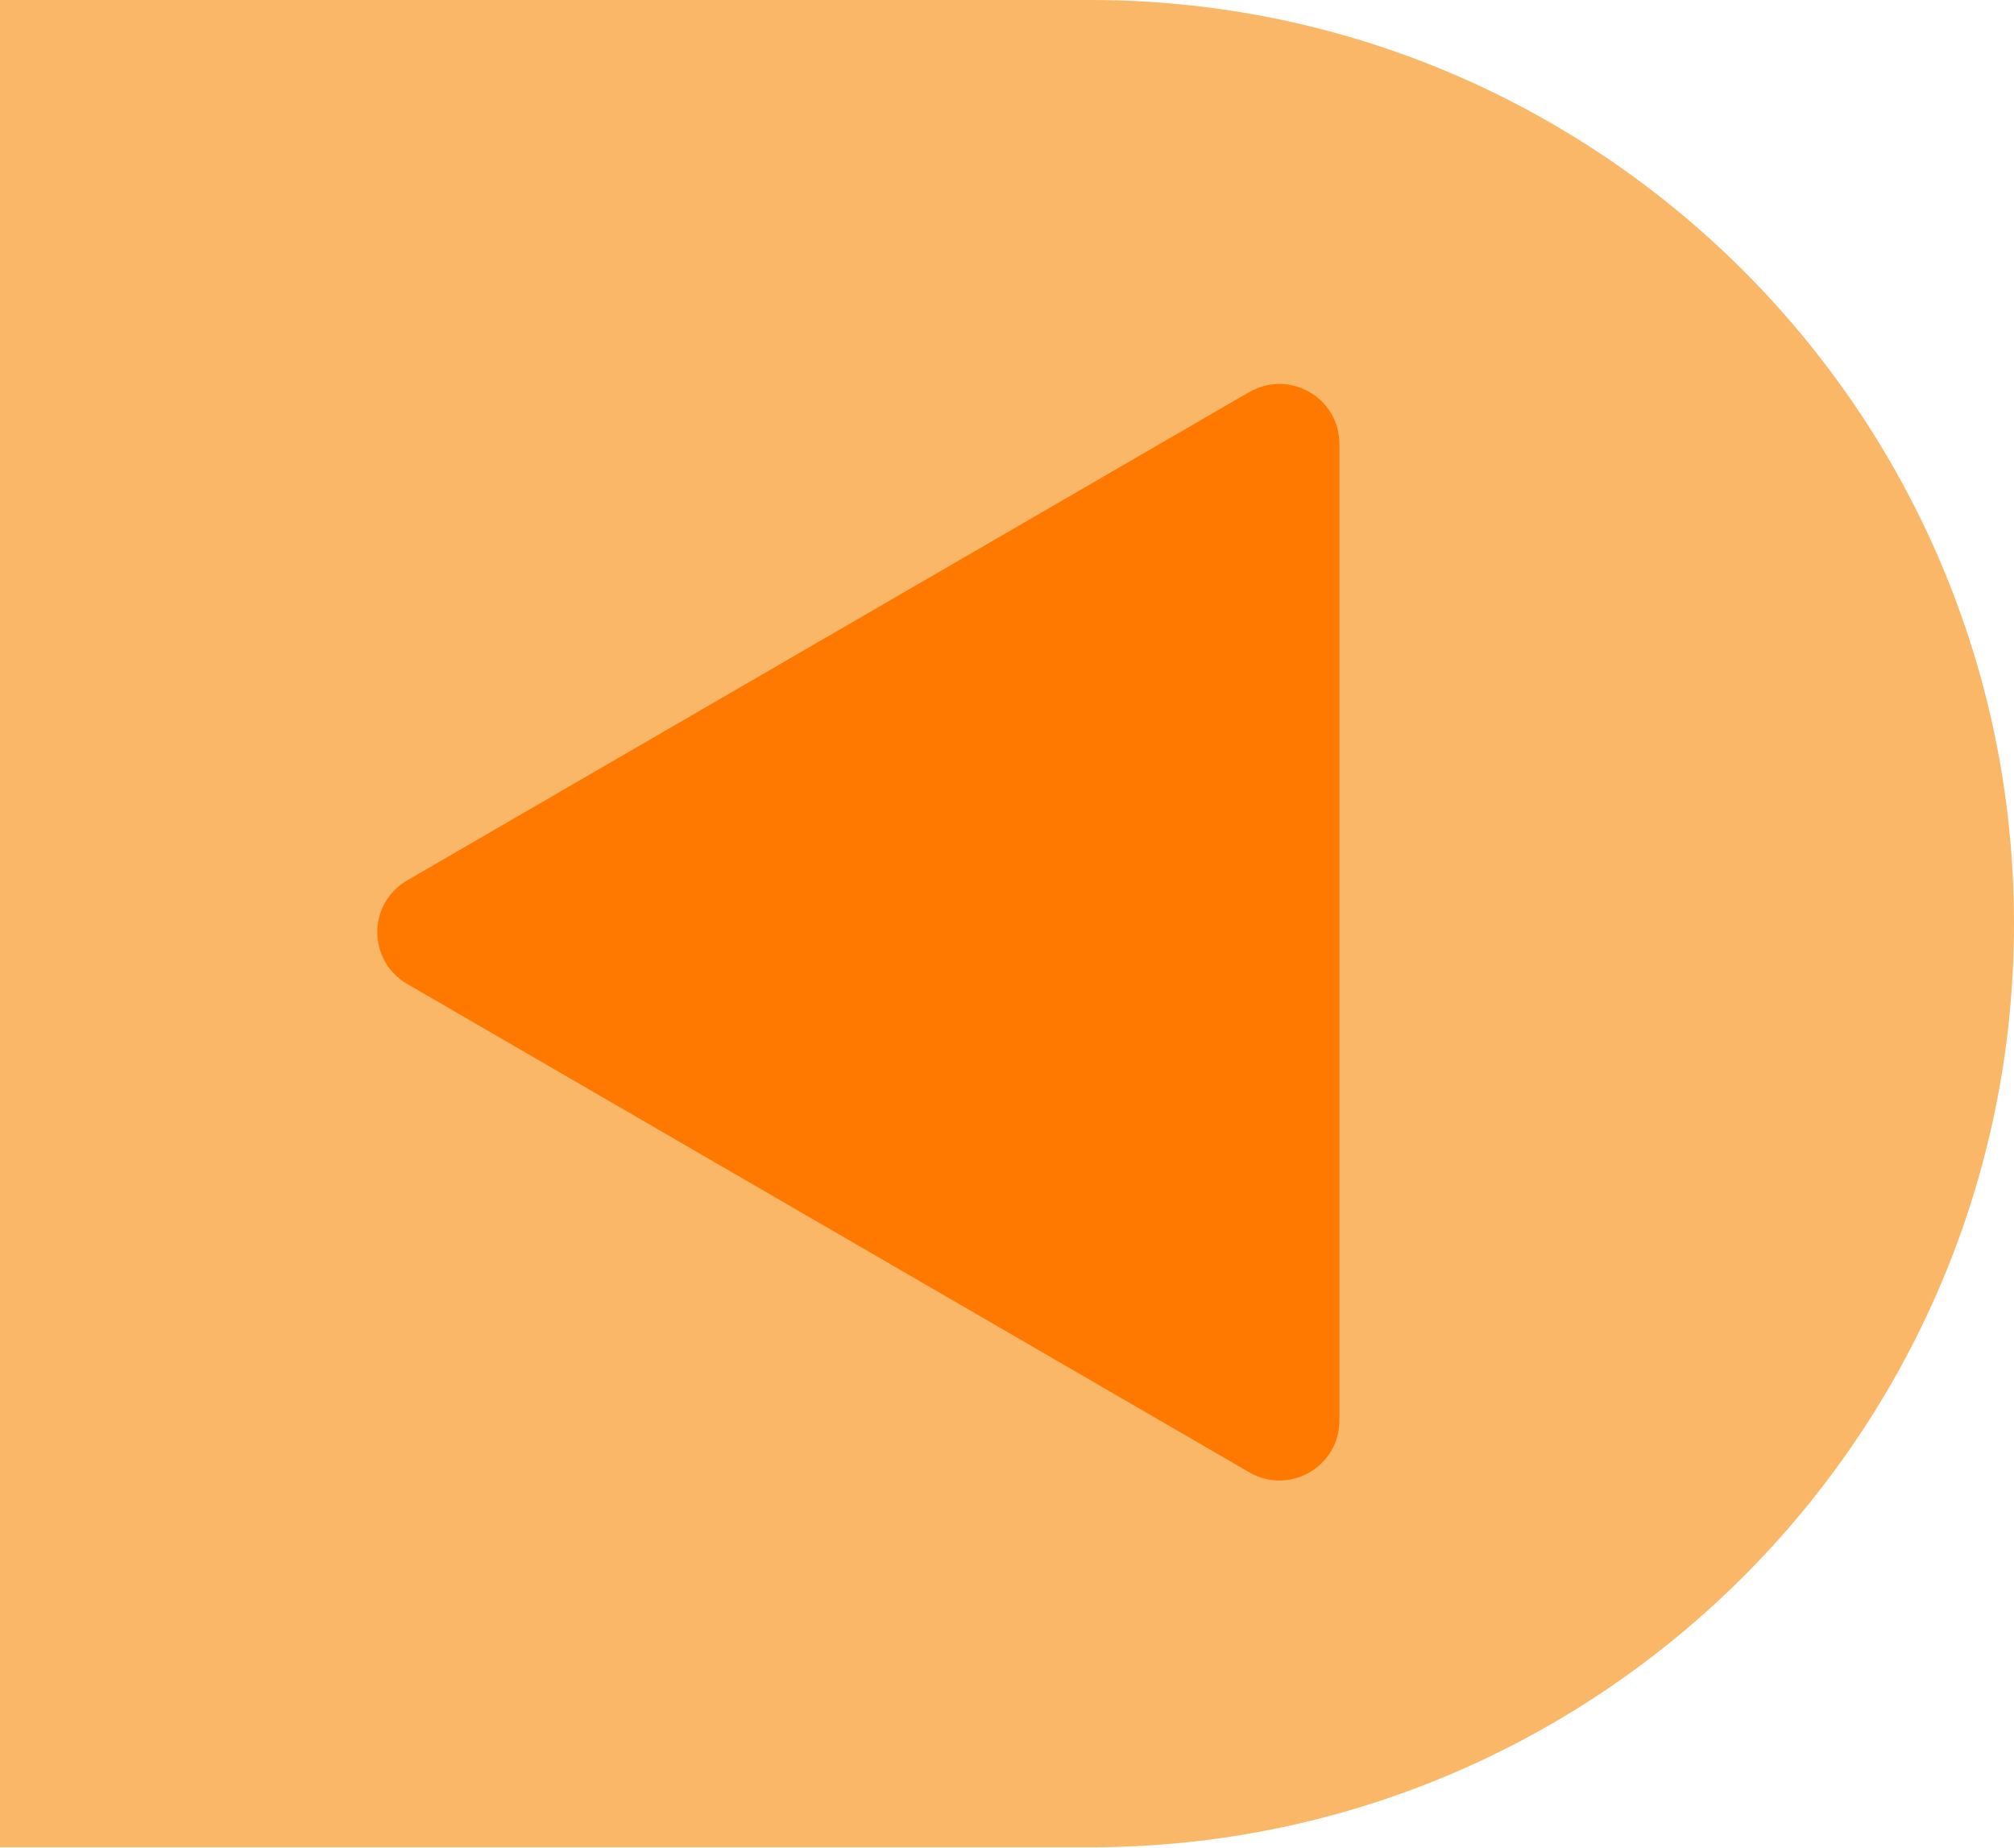
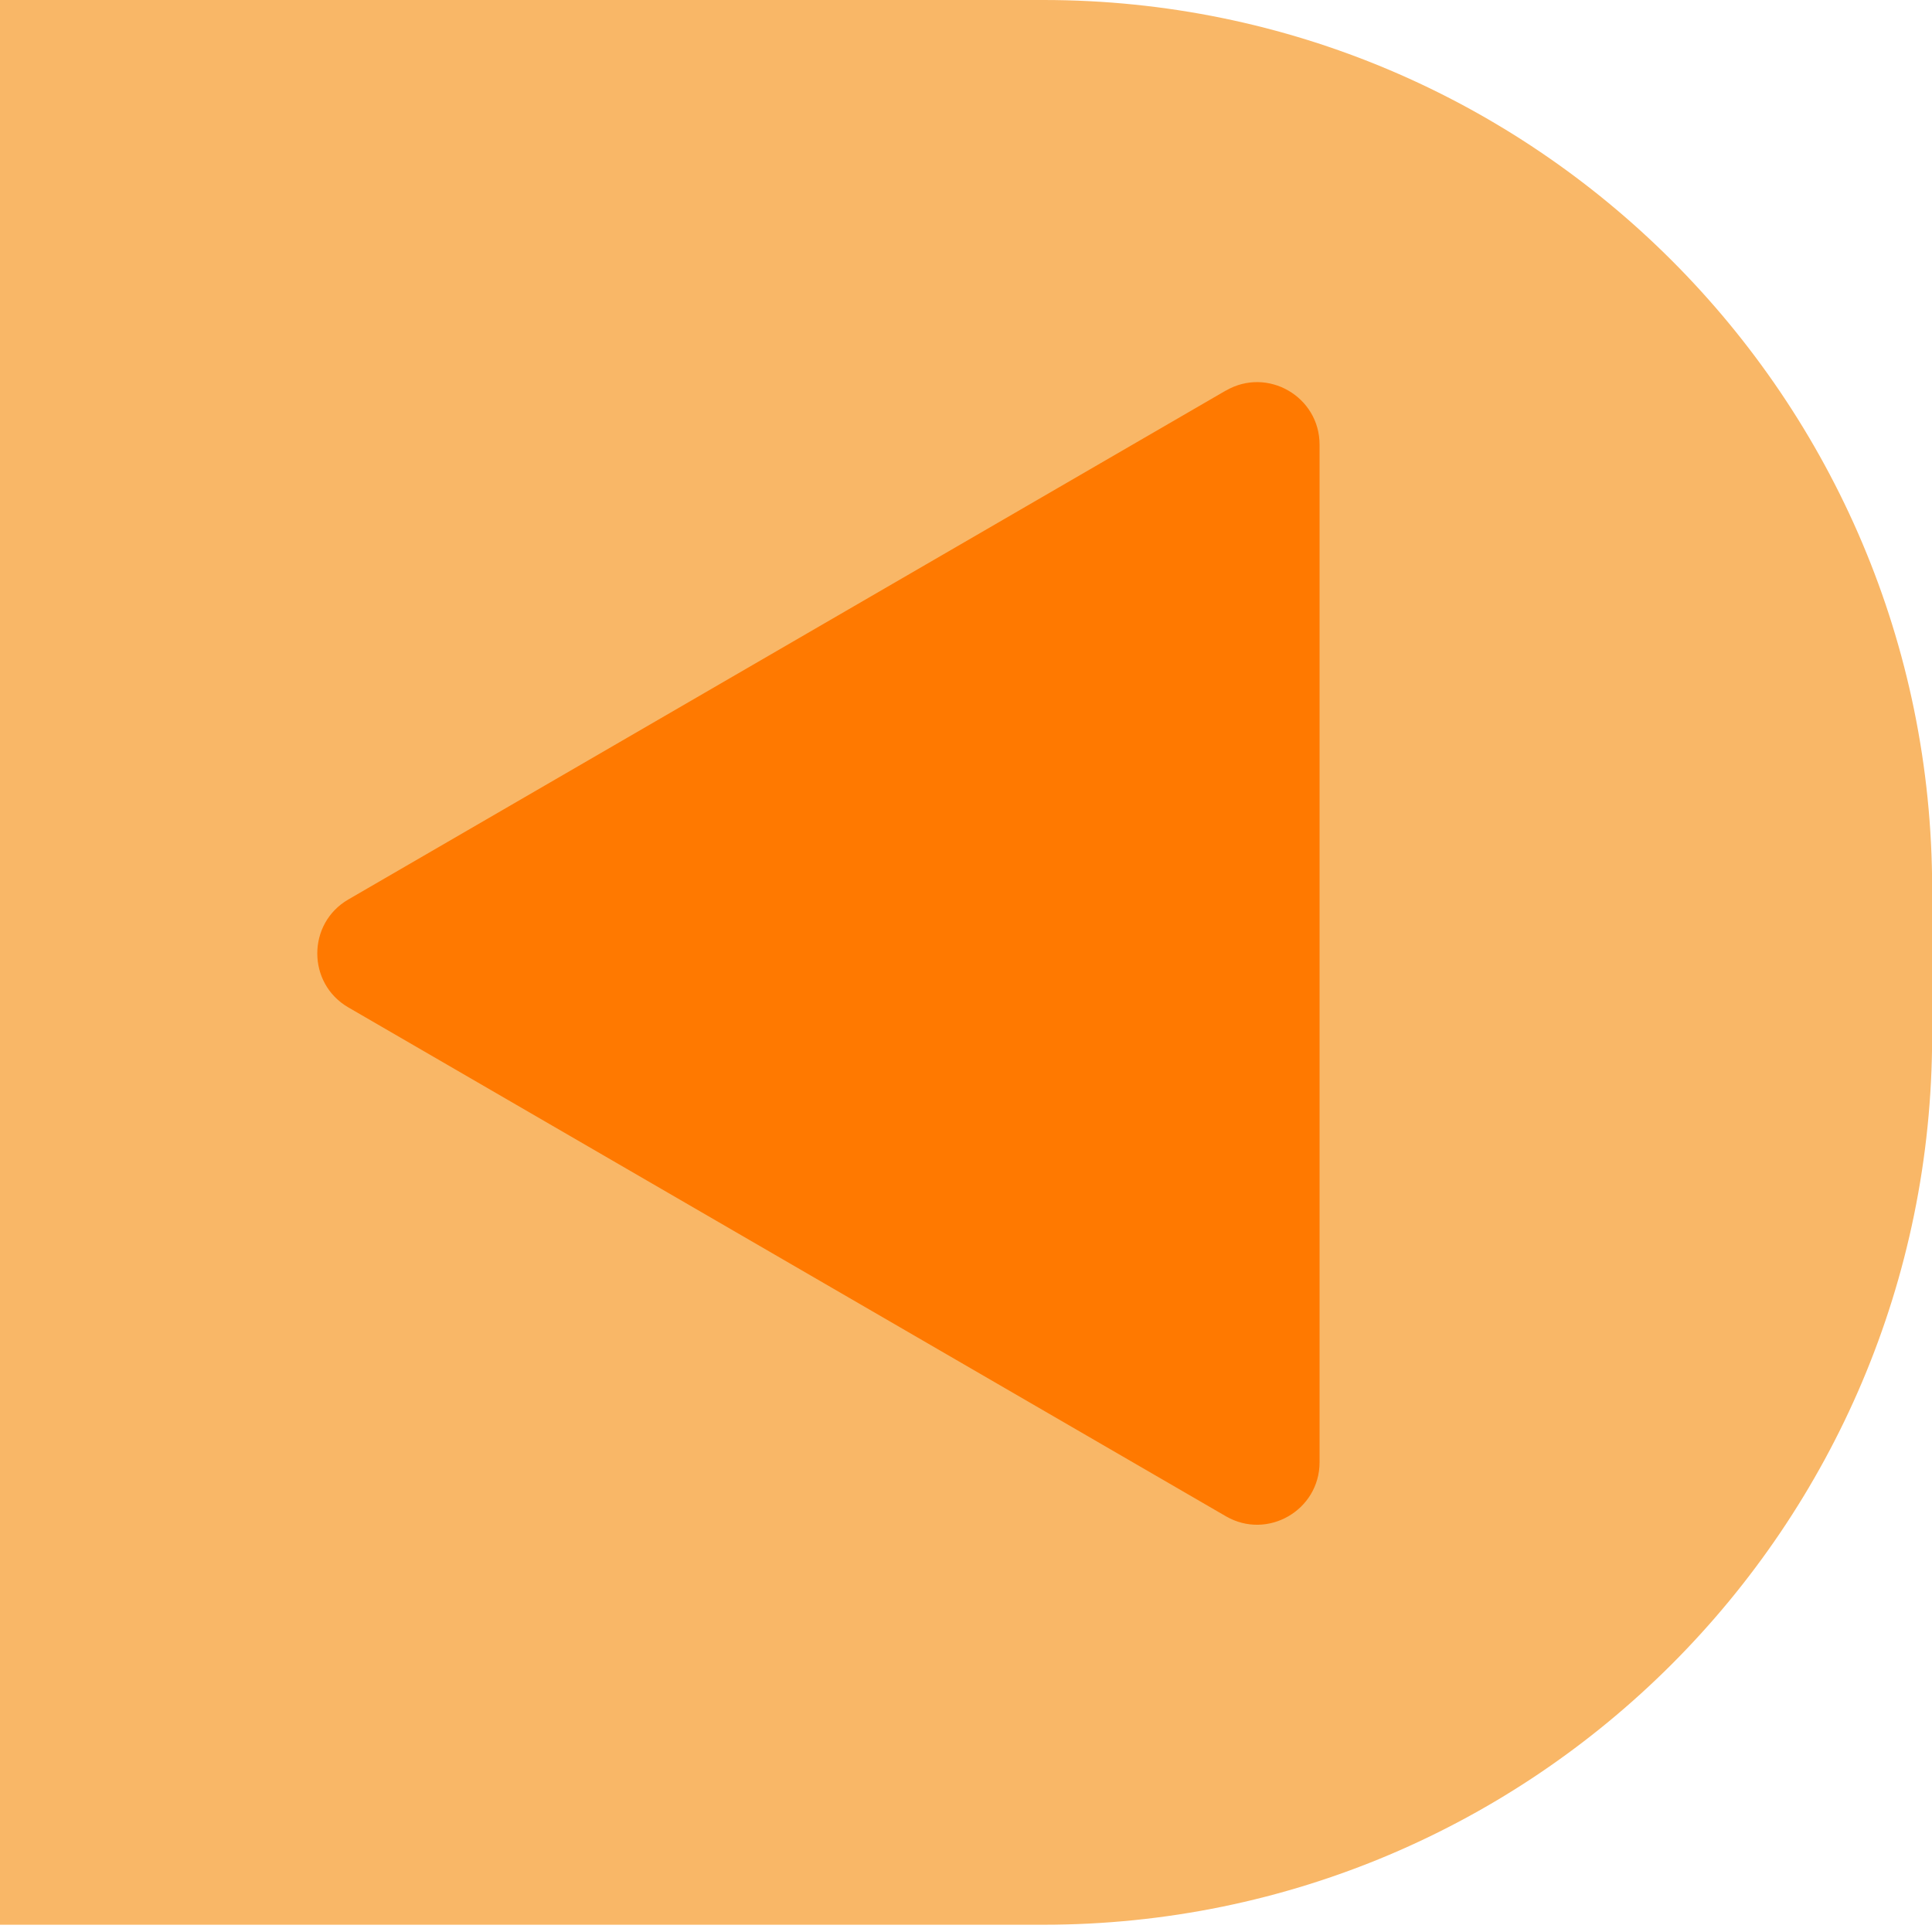
- <svg xmlns="http://www.w3.org/2000/svg" id="Warstwa_2" viewBox="0 0 133.39 122.35">
+ <svg xmlns="http://www.w3.org/2000/svg" id="Warstwa_2" viewBox="0 0 133 133">
  <defs>
    <style>.cls-1{fill:#f9b767;}.cls-2{fill:#ff7900;}</style>
  </defs>
-   <path class="cls-1" d="m61.18,0h72.21v122.35H61.18C27.41,122.35,0,94.94,0,61.18H0C0,27.41,27.41,0,61.18,0Z" transform="translate(133.39 122.35) rotate(180)" />
-   <path class="cls-2" d="m82.75,25.96L26.97,58.31c-2.64,1.53-2.64,5.33,0,6.86l55.78,32.35c2.64,1.53,5.96-.37,5.96-3.43V29.4c0-3.06-3.31-4.96-5.96-3.43Z" />
+   <path class="cls-1" d="m49.73,0h83.27v132.5H49.73c-33.76,0-61.18-27.41-61.18-61.18v-10.14C-11.44,27.41,15.97,0,49.73,0Z" transform="translate(121.56 132.5) rotate(-180)" />
+   <path class="cls-2" d="m84.38,26.89L23.98,61.92c-2.85,1.65-2.85,5.78,0,7.43l60.41,35.03c2.86,1.66,6.45-.41,6.45-3.72V30.61c0-3.31-3.59-5.38-6.45-3.72Z" />
</svg>
